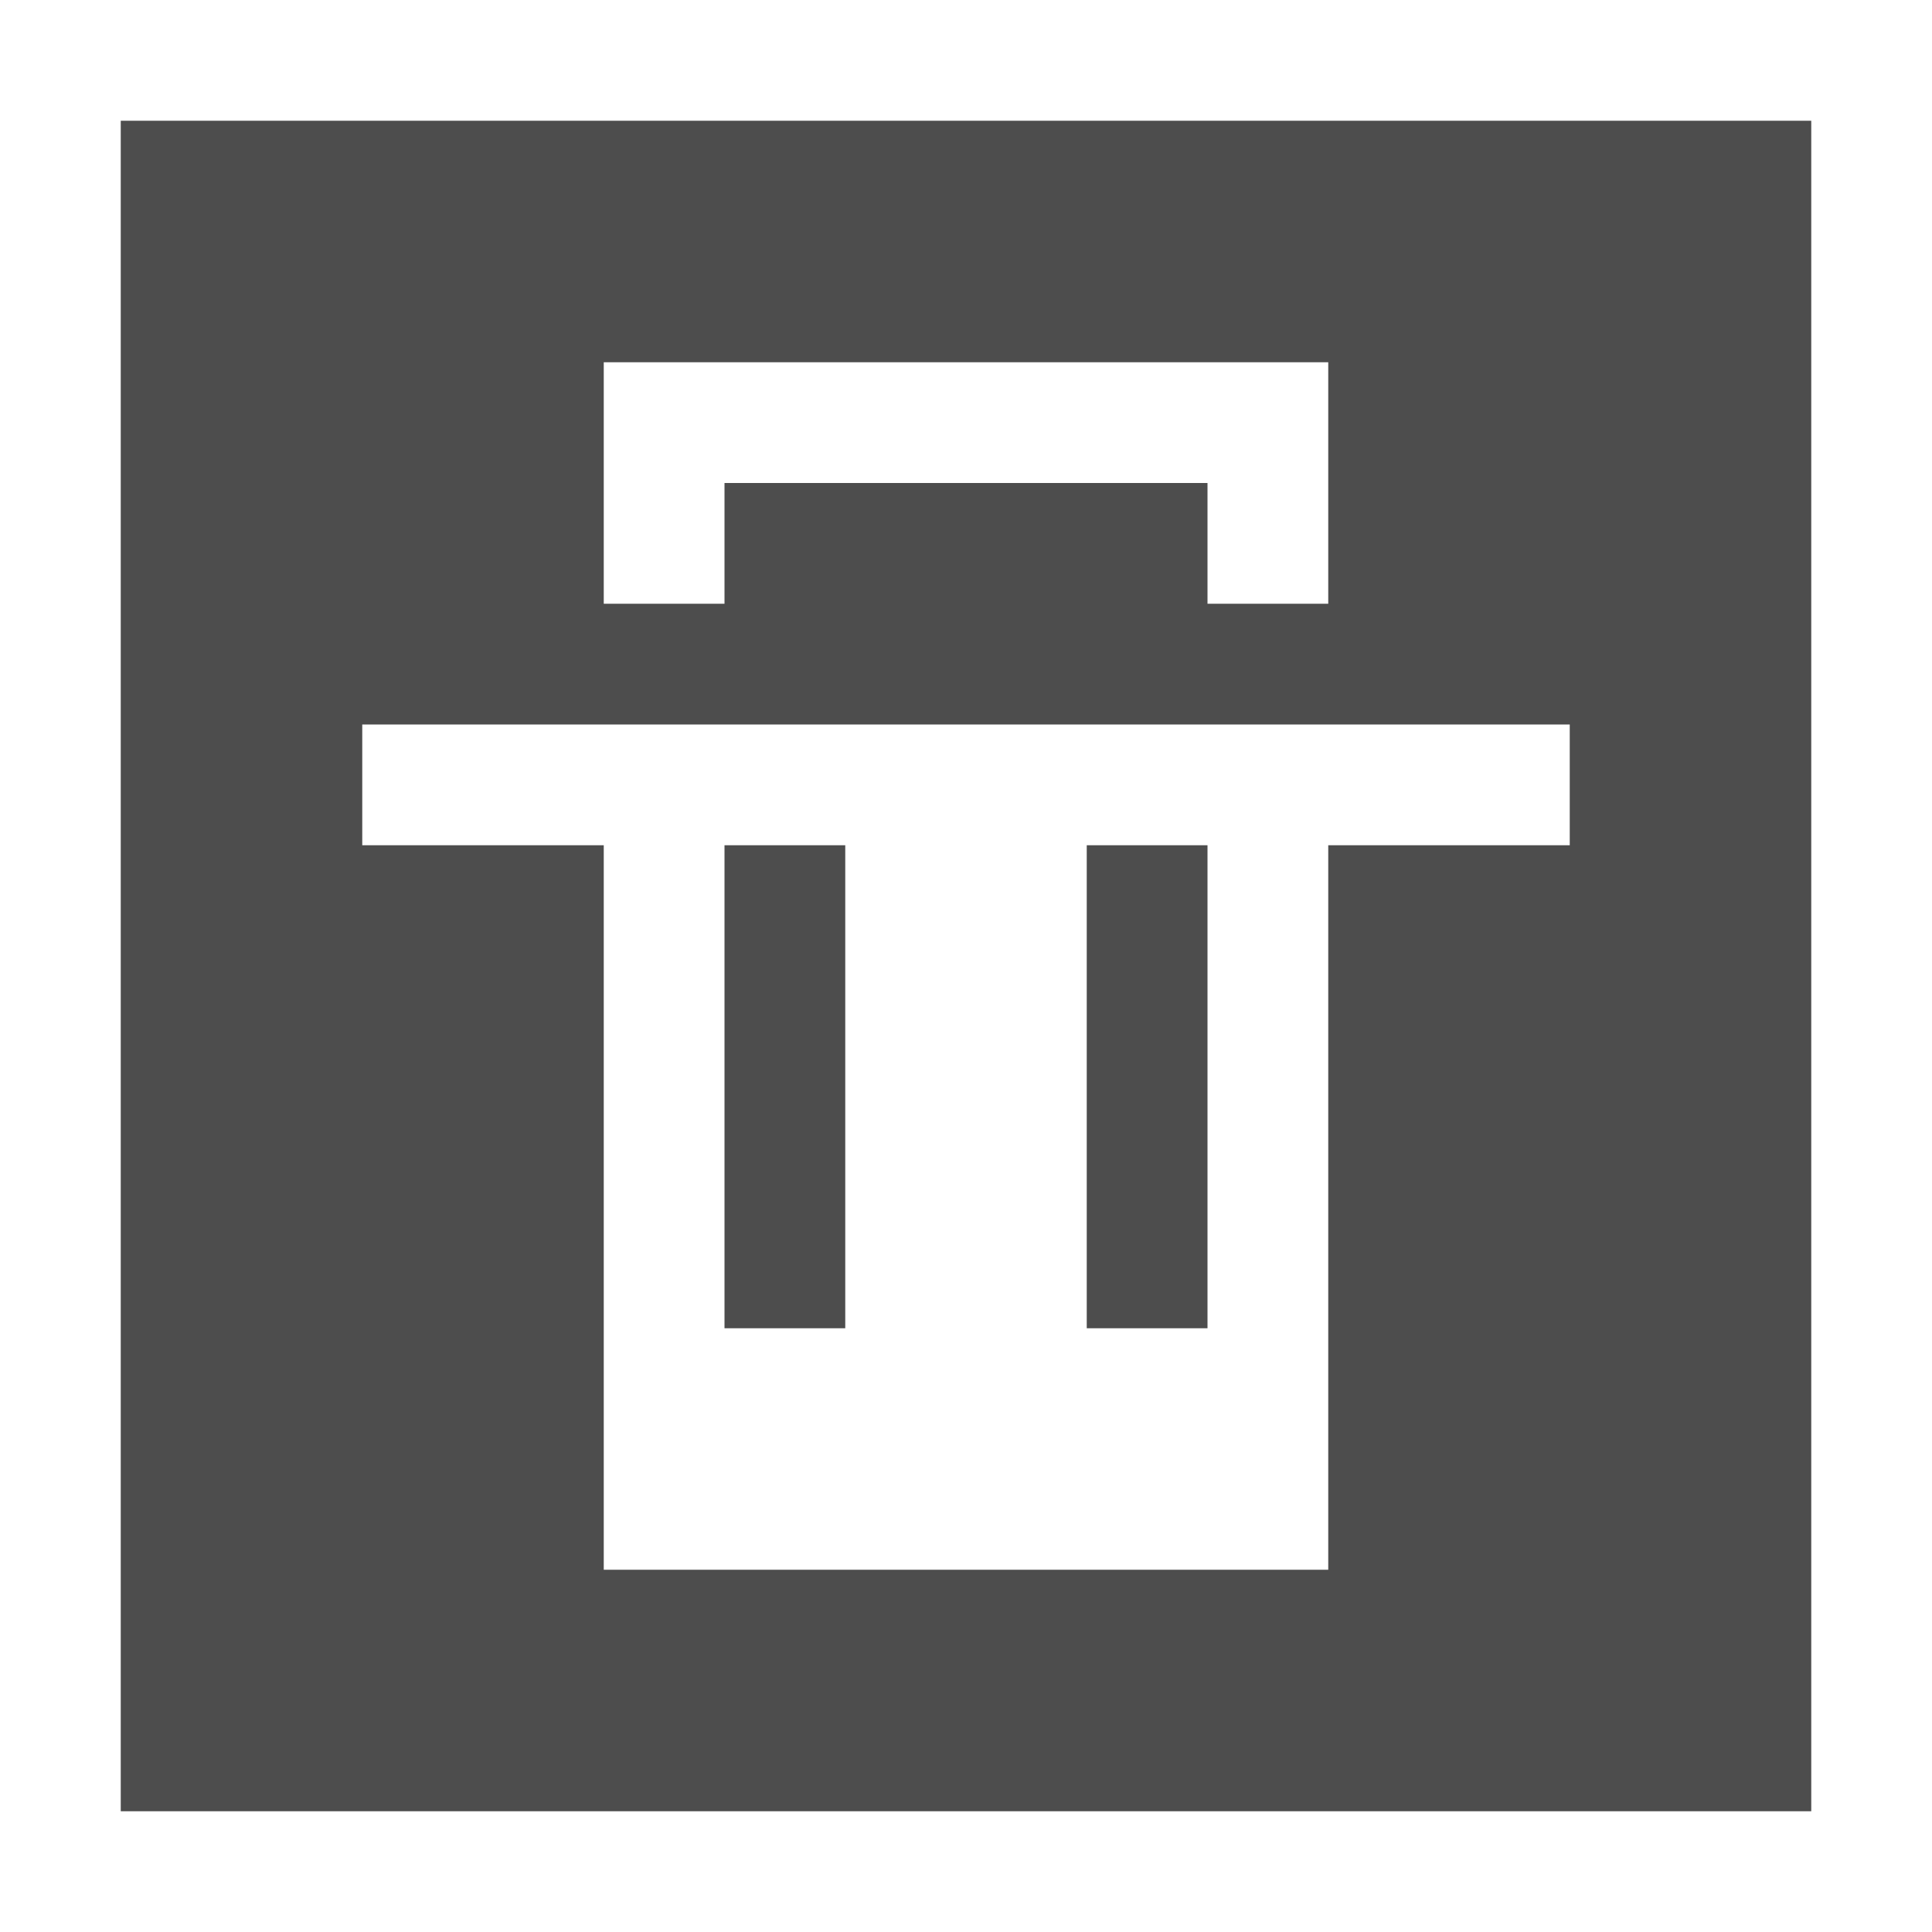
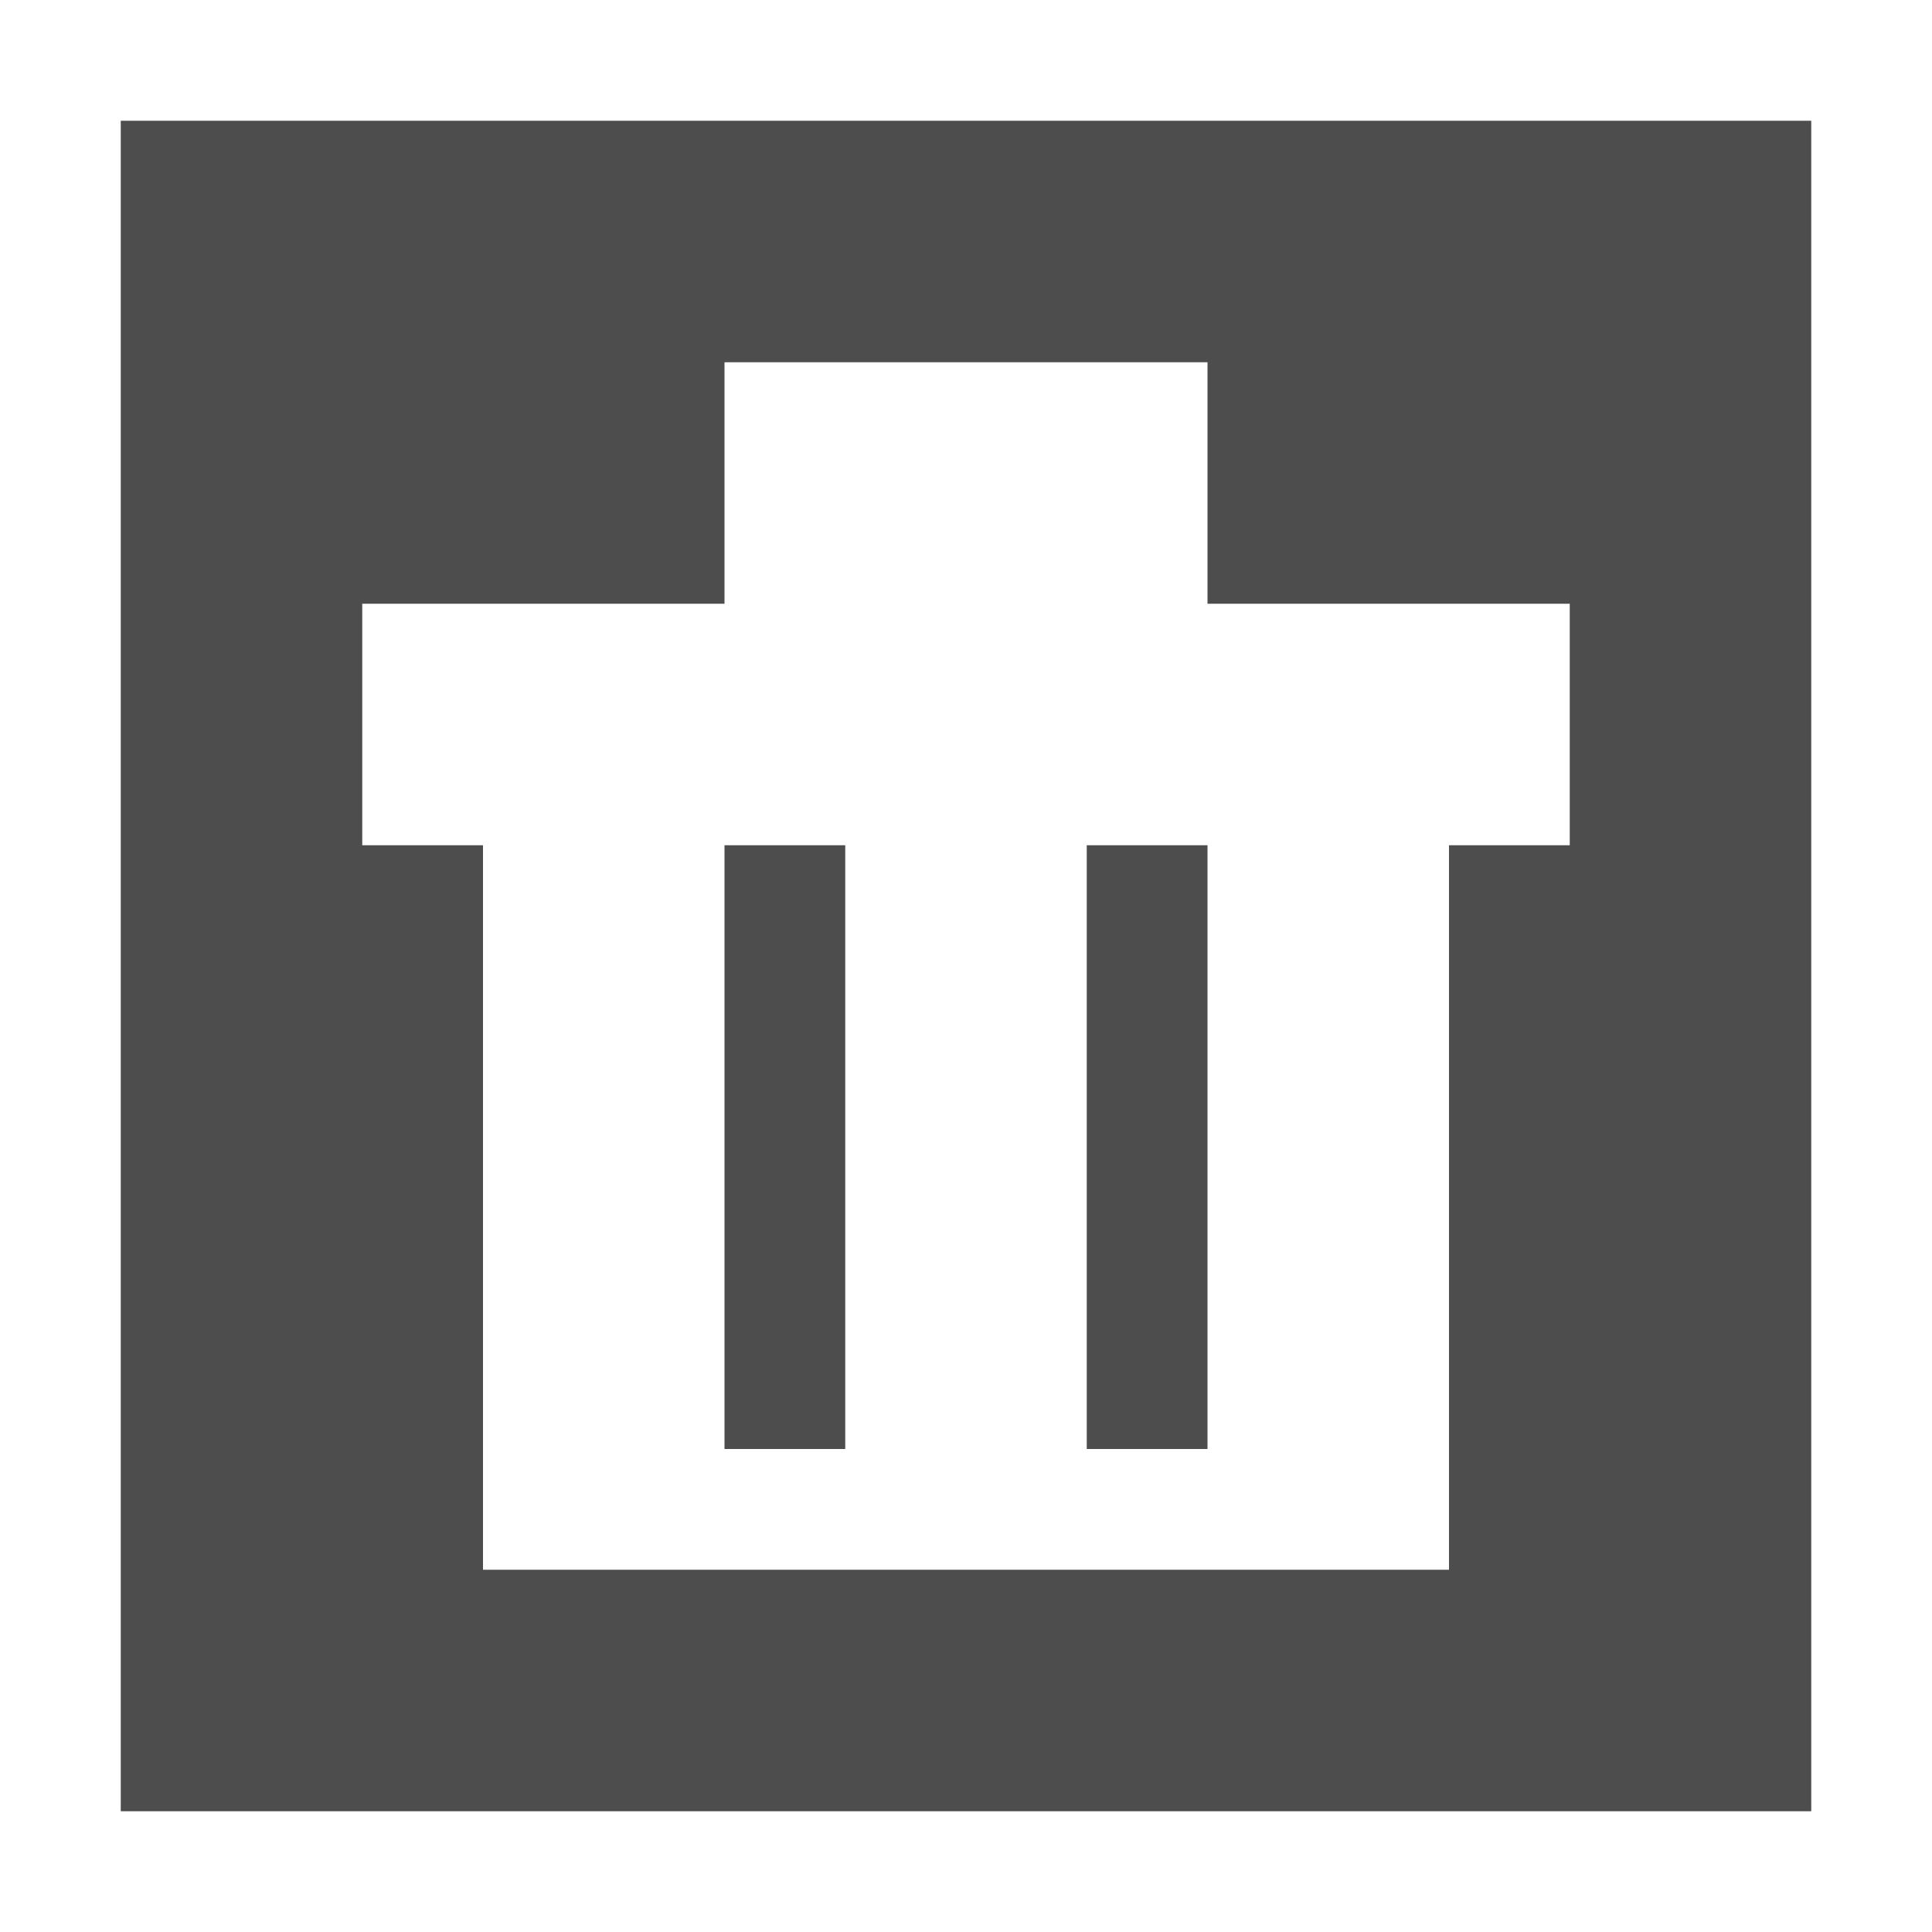
<svg xmlns="http://www.w3.org/2000/svg" width="16" version="1.1" height="16">
  <defs id="defs3051">
    <style type="text/css" id="current-color-scheme">
.ColorScheme-Text {
color:#4d4d4d;
}
</style>
  </defs>
-   <path style="fill:currentColor" d="M 1,1 V 15 H 15 V 1 Z m 4,2 h 6 V 5 H 10 V 4 H 6 V 5 H 5 Z M 3,6 h 10 v 1 h -2 v 6 H 5 V 7 H 3 Z m 3,1 v 4 H 7 V 7 Z m 3,0 v 4 h 1 V 7 Z" class="ColorScheme-Text" />
+   <path style="fill:currentColor" d="M 1,1 V 15 H 15 V 1 Z M 3,5 H 6 V 3 h 4 v 2 h 3 v 2 h -1 v 6 H 4 V 7 H 3 Z m 3,2 v 5 H 7 V 7 Z m 3,0 v 5 h 1 V 7 Z" class="ColorScheme-Text" />
</svg>
